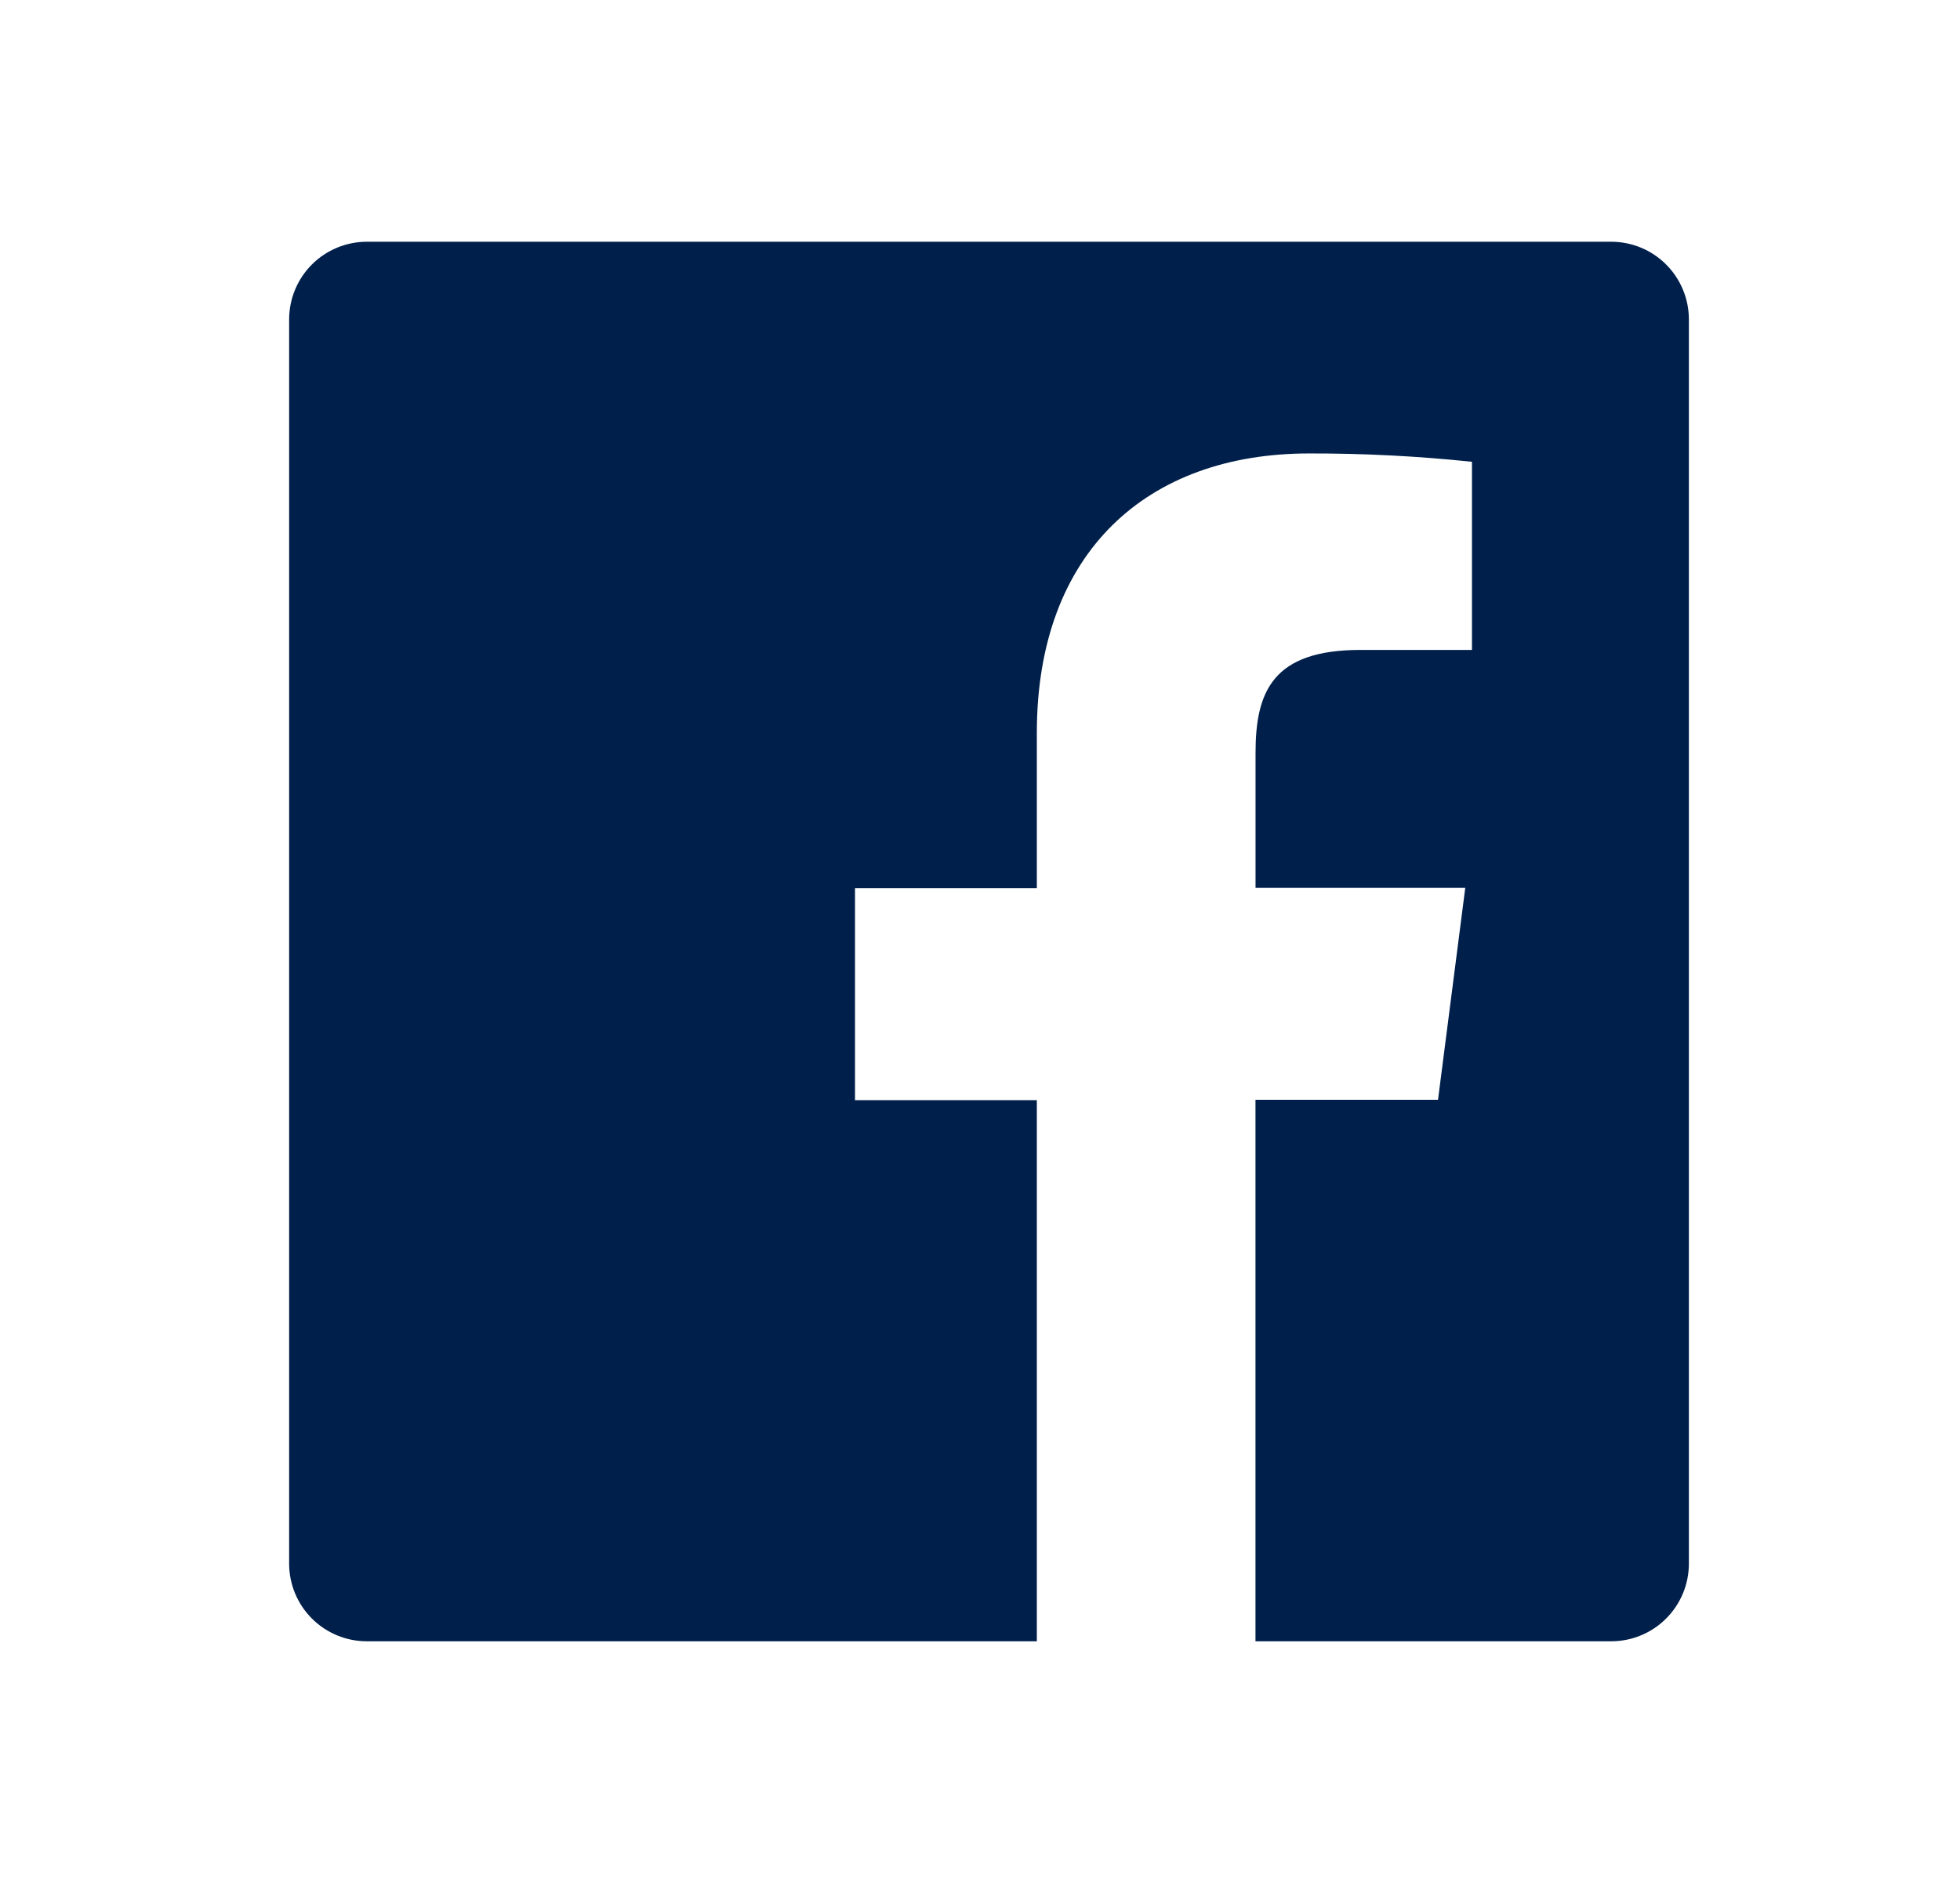
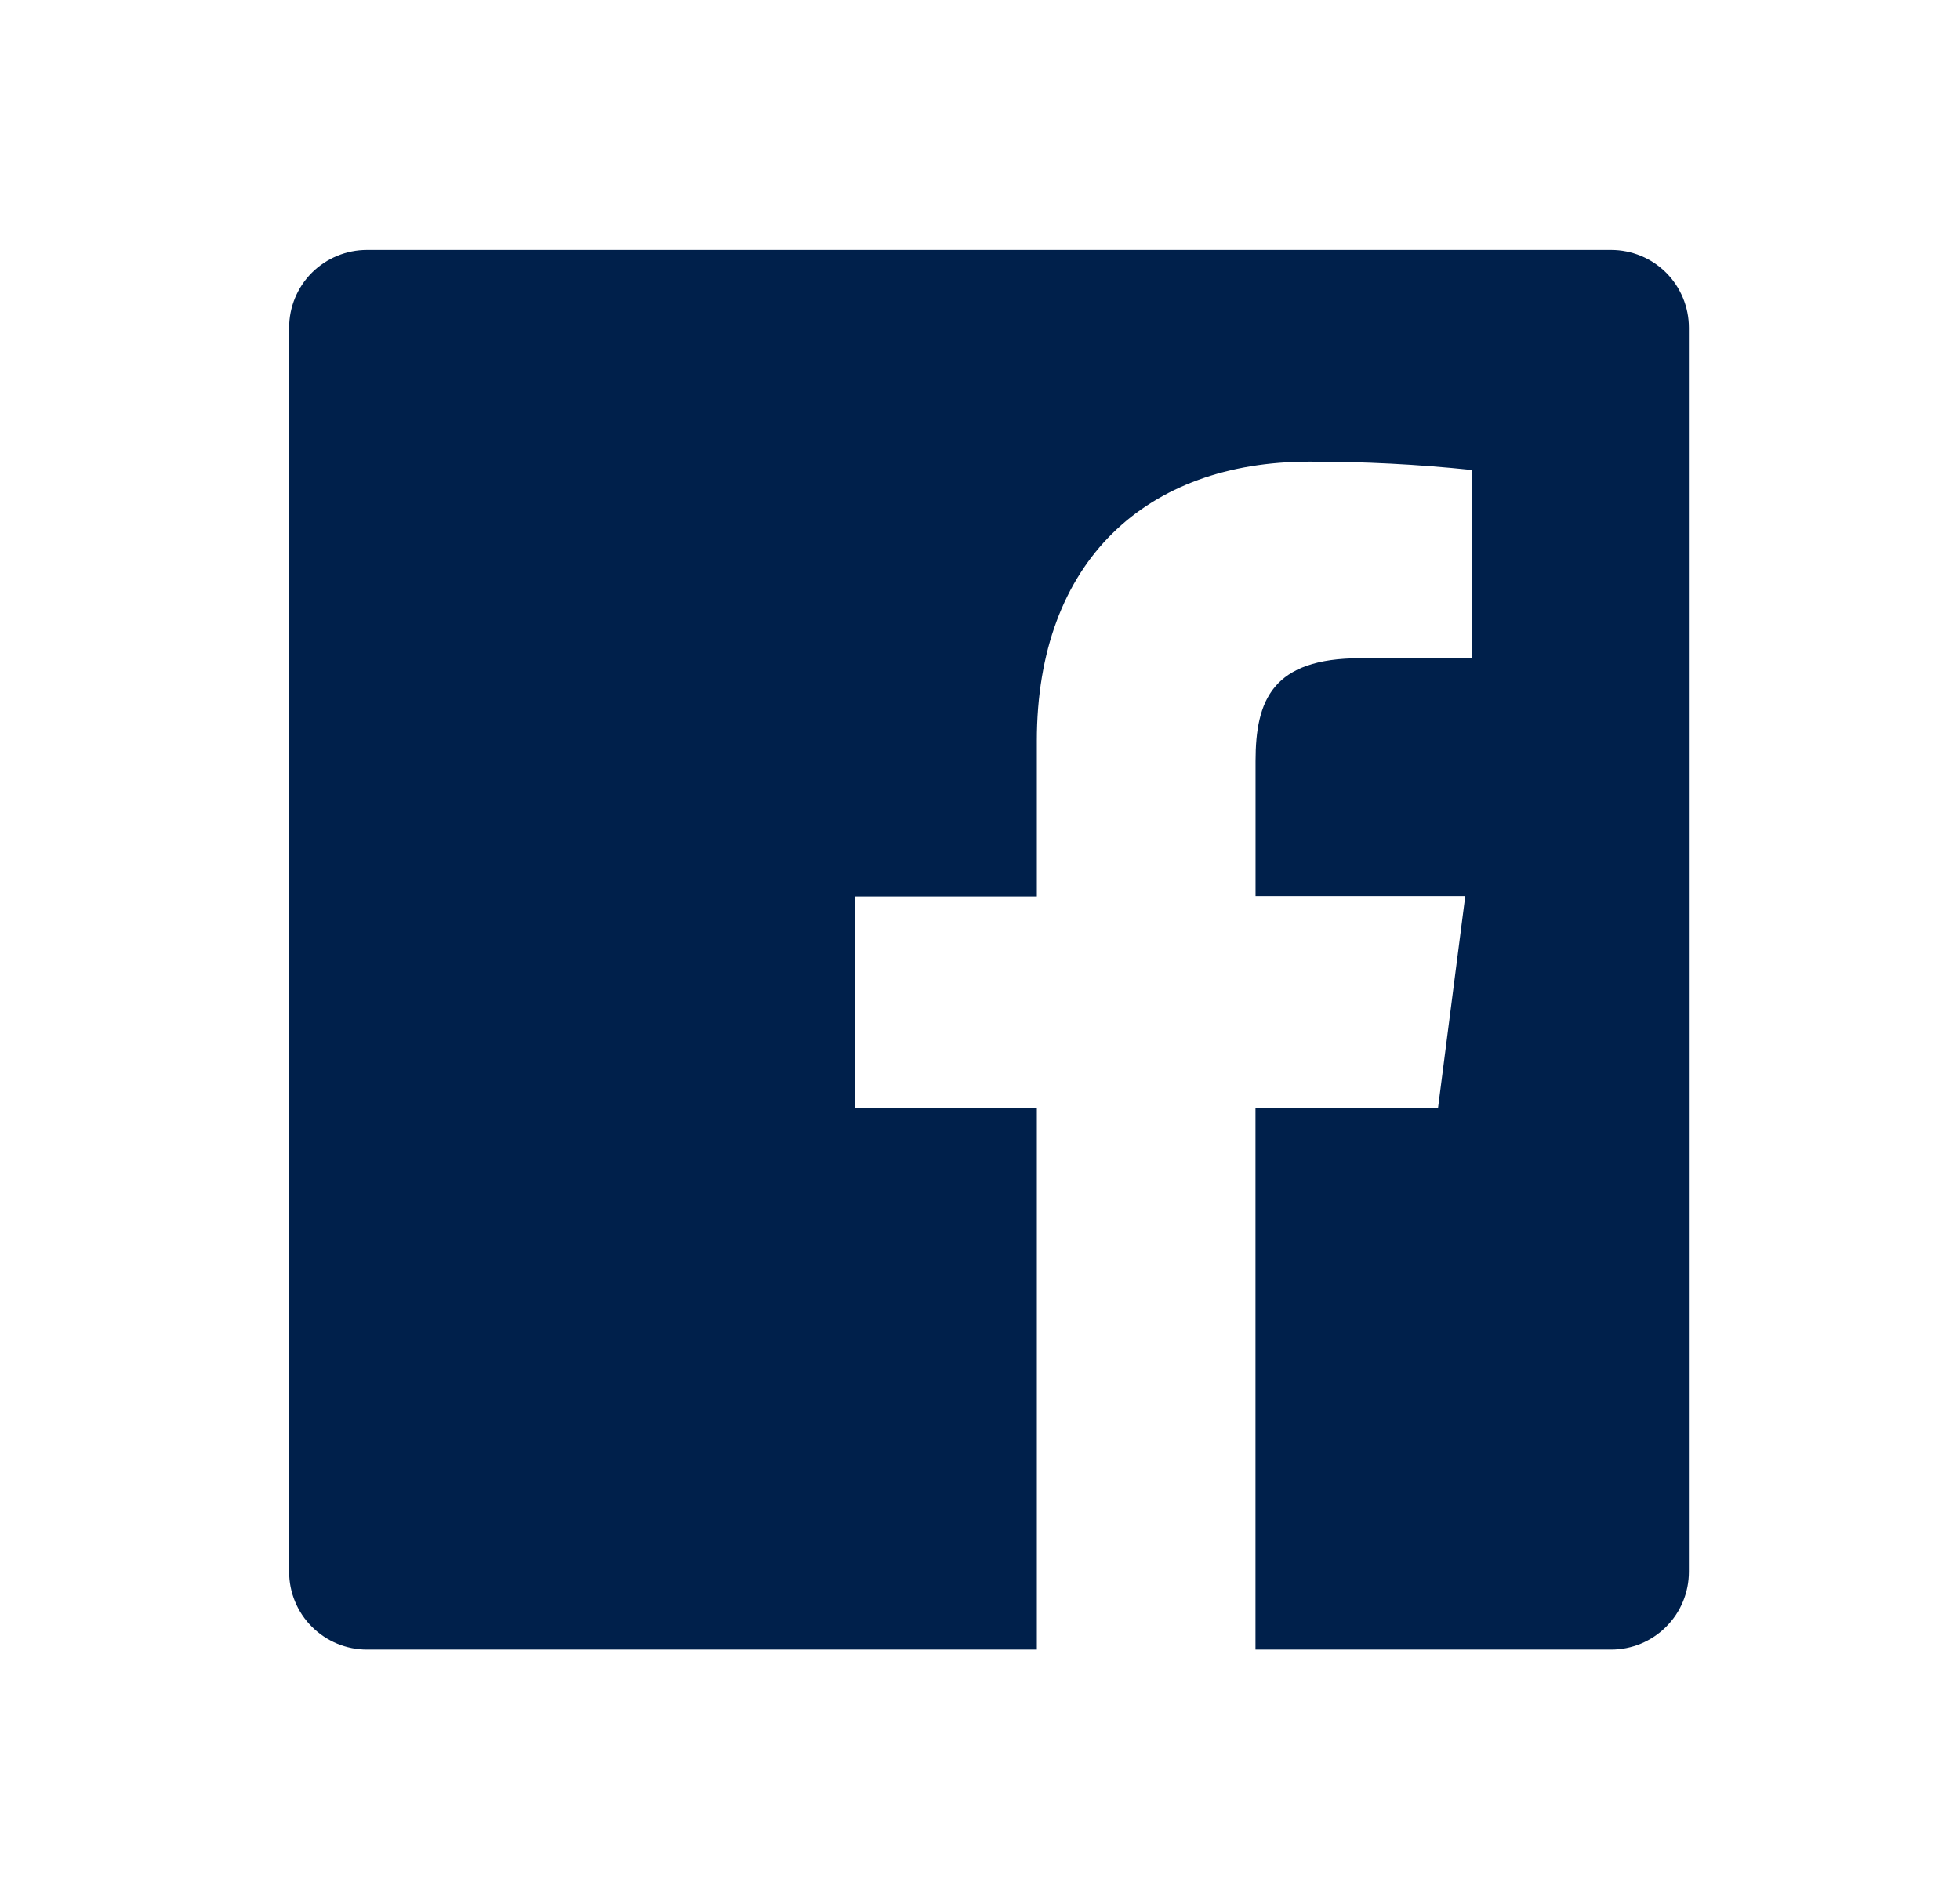
<svg xmlns="http://www.w3.org/2000/svg" width="31" height="30" viewBox="0 0 31 30" fill="none">
-   <path d="M25.482 3.824H5.803C5.477 3.824 5.164 3.953 4.933 4.184C4.702 4.415 4.573 4.728 4.573 5.054V24.733C4.573 25.06 4.702 25.372 4.933 25.603C5.164 25.834 5.477 25.963 5.803 25.963H16.399V17.403H13.523V14.051H16.399V11.591C16.399 8.731 18.146 7.173 20.704 7.173C21.564 7.171 22.425 7.215 23.281 7.305V10.281H21.516C20.128 10.281 19.858 10.943 19.858 11.911V14.045H23.175L22.744 17.397H19.857V25.963H25.482C25.809 25.963 26.122 25.834 26.352 25.603C26.583 25.372 26.712 25.06 26.712 24.733V5.054C26.712 4.728 26.583 4.415 26.352 4.184C26.122 3.953 25.809 3.824 25.482 3.824Z" fill="#00204B" />
+   <path d="M25.482 3.954H5.803C5.477 3.954 5.164 4.084 4.933 4.314C4.702 4.545 4.573 4.858 4.573 5.184V24.864C4.573 25.19 4.702 25.503 4.933 25.733C5.164 25.964 5.477 26.094 5.803 26.094H16.399V17.533H13.523V14.181H16.399V11.721C16.399 8.862 18.146 7.303 20.704 7.303C21.564 7.301 22.425 7.345 23.281 7.435V10.412H21.516C20.128 10.412 19.858 11.073 19.858 12.041V14.175H23.175L22.744 17.527H19.857V26.094H25.482C25.809 26.094 26.122 25.964 26.352 25.733C26.583 25.503 26.712 25.19 26.712 24.864V5.184C26.712 4.858 26.583 4.545 26.352 4.314C26.122 4.084 25.809 3.954 25.482 3.954Z" fill="#00204B" />
</svg>
